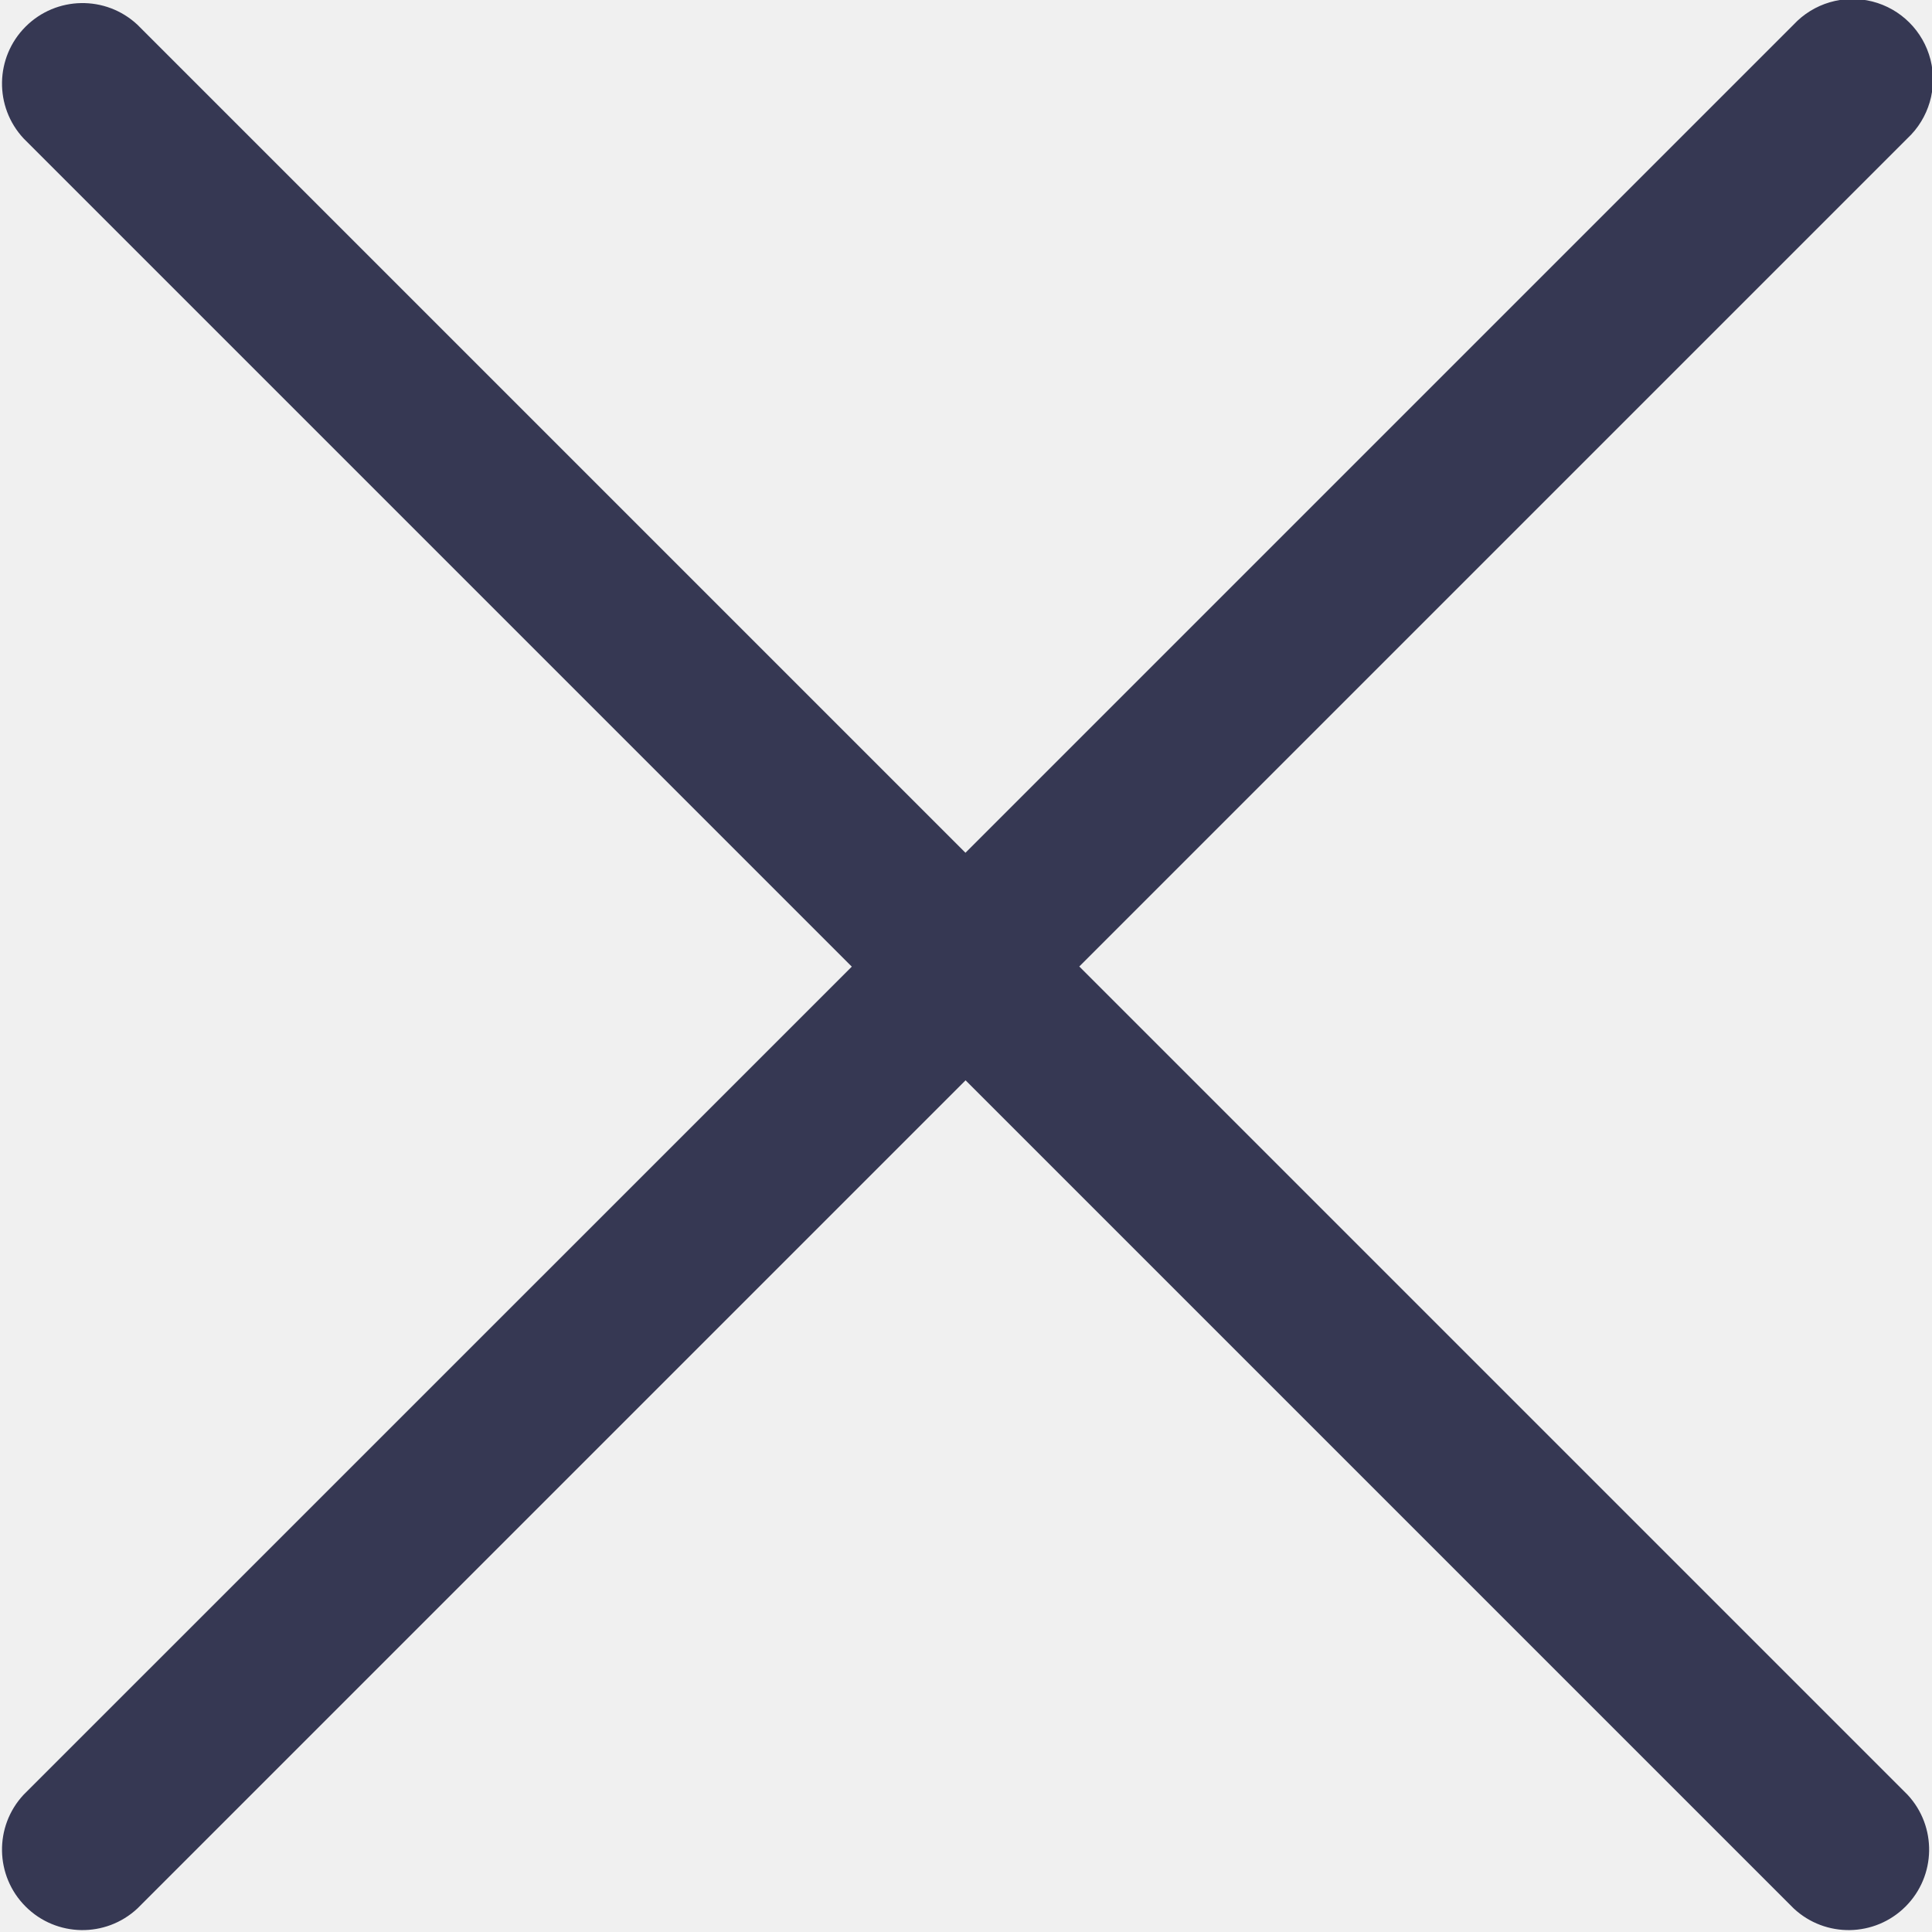
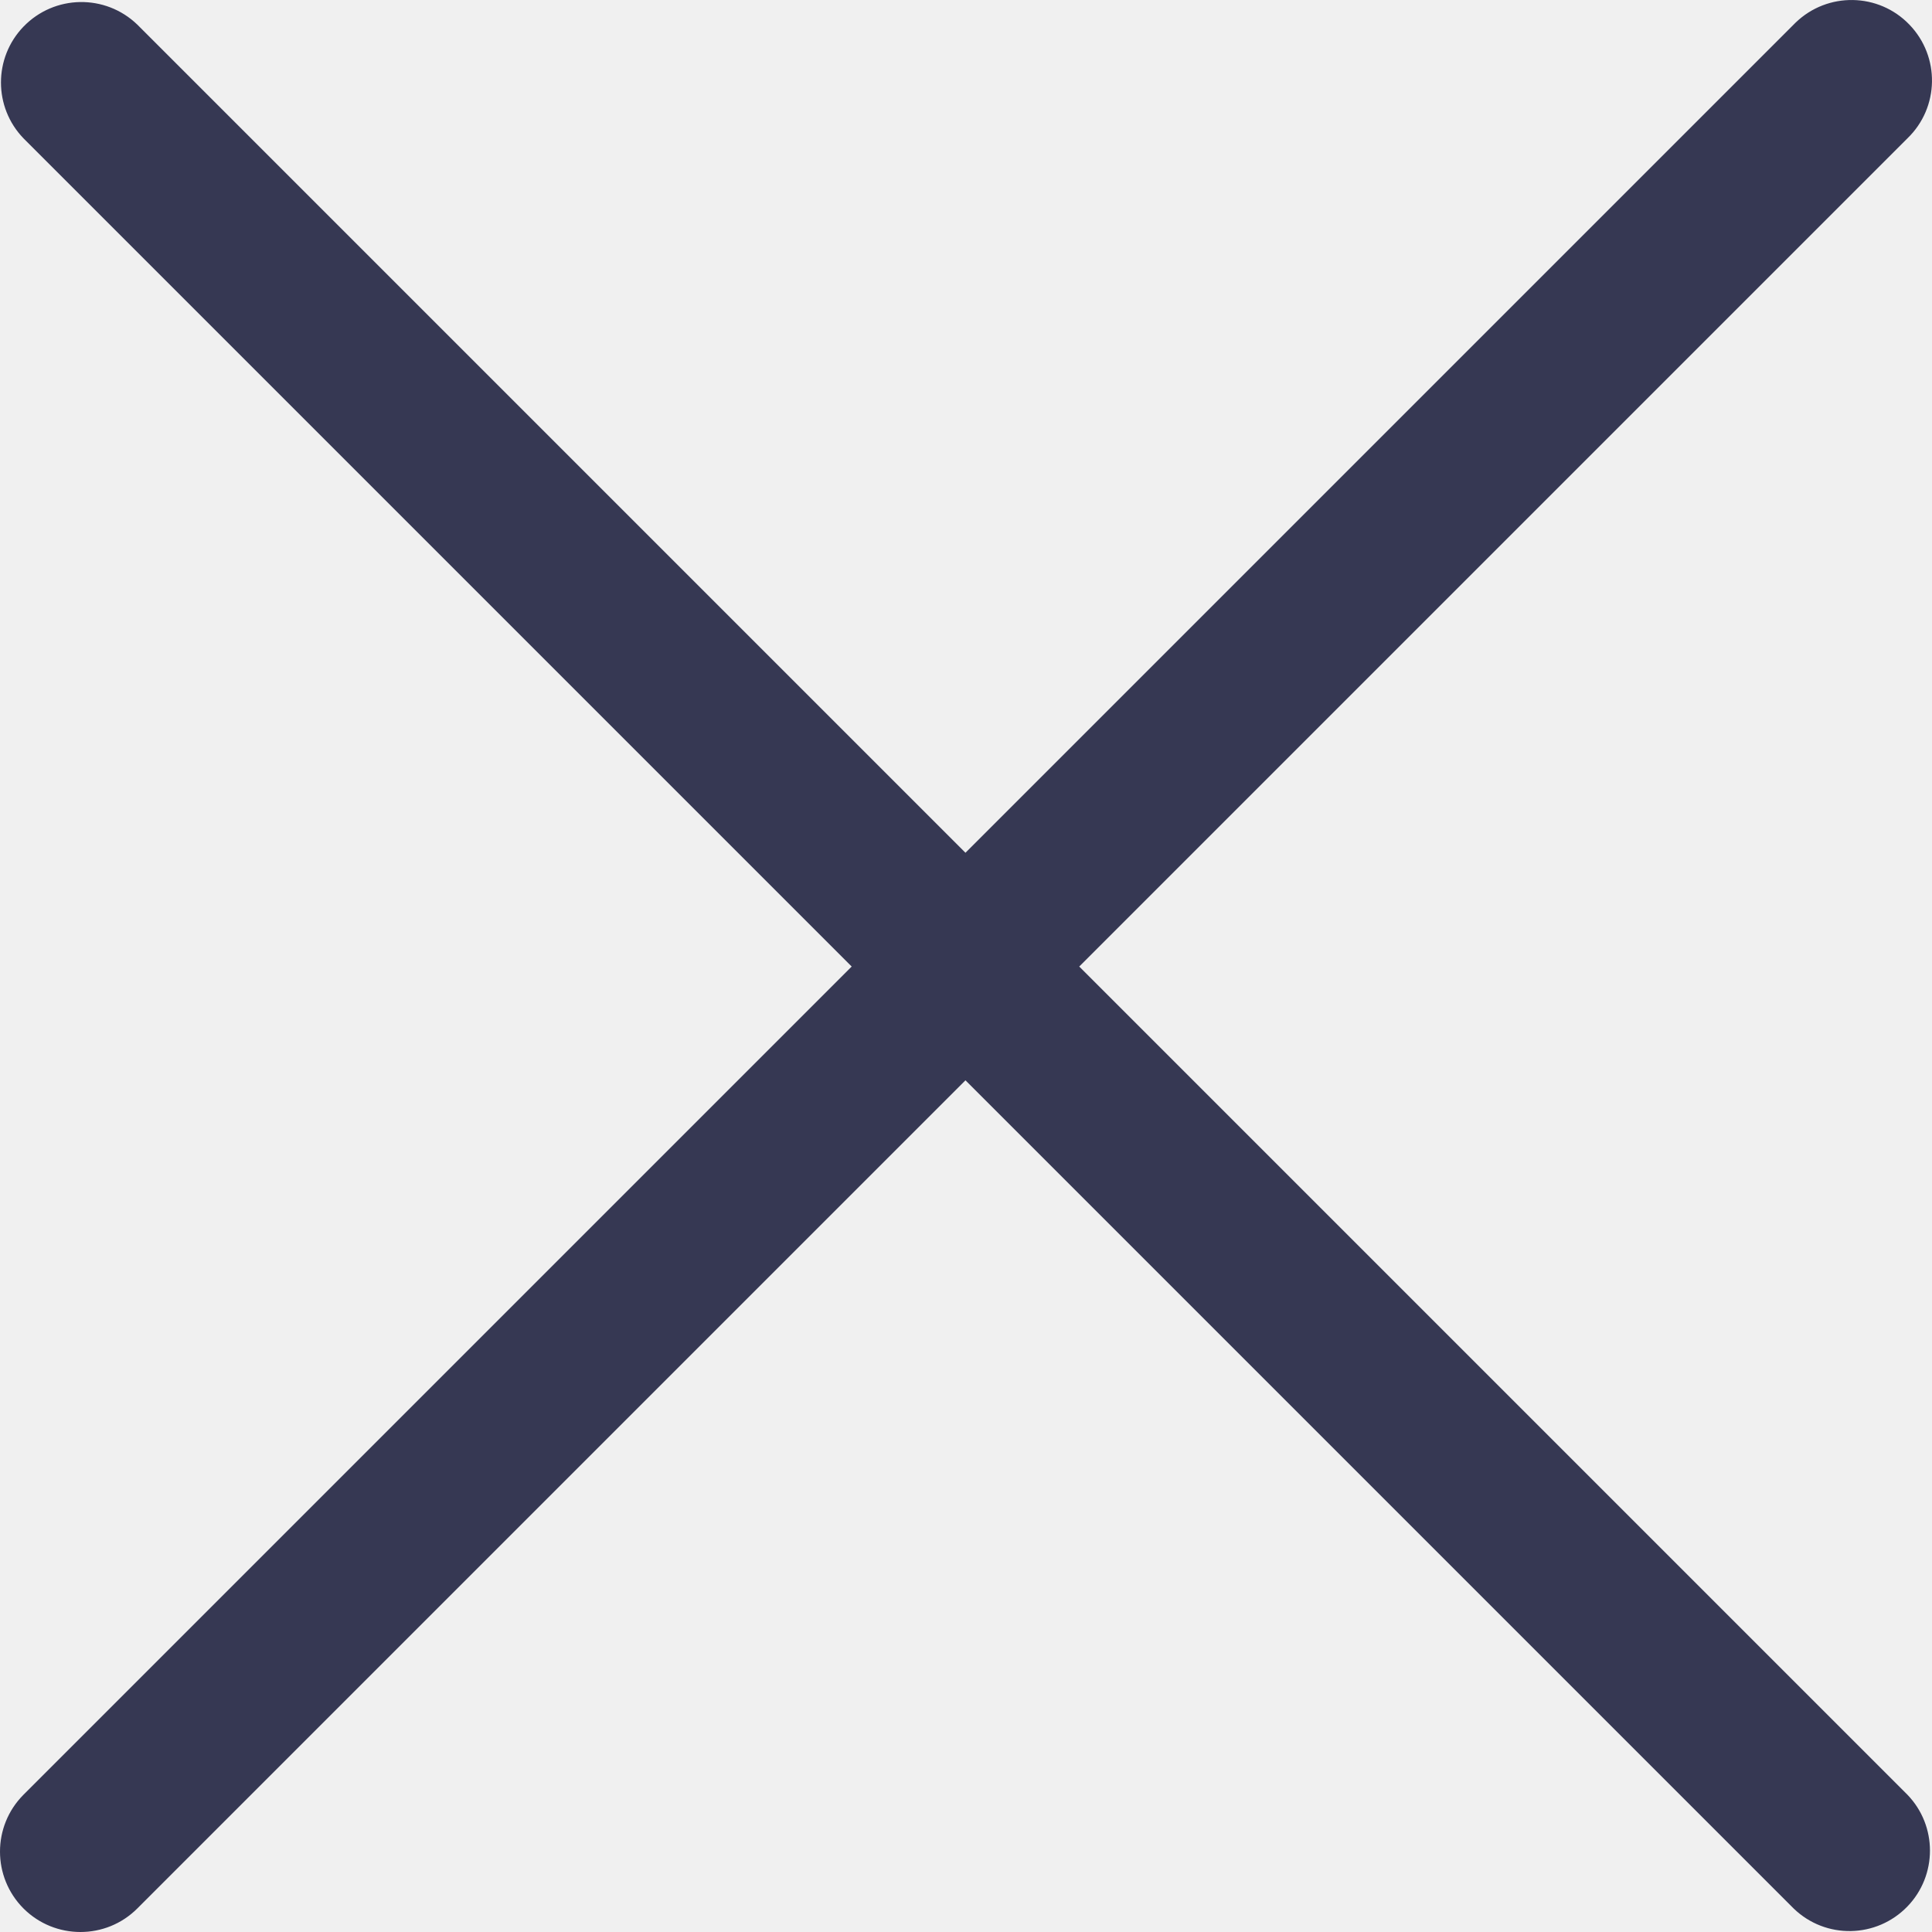
- <svg xmlns="http://www.w3.org/2000/svg" width="18" height="18" fill="none">
+ <svg xmlns="http://www.w3.org/2000/svg" width="18" height="18" viewBox="0 0 18 18" fill="none">
  <g clip-path="url(#clip0_669_570)">
-     <path d="M10.055 9.005l7.716-7.716A.75.75 0 1016.71.23L8.995 7.945 1.28.23A.75.75 0 00.22 1.29l7.716 7.716L.22 16.721a.75.75 0 001.06 1.06l7.716-7.716 7.716 7.716a.75.75 0 001.06-1.06l-7.716-7.716z" fill="#363853" />
+     <path d="M10.055 9.005L17.771 1.289C18.069 1.002 18.077 0.527 17.789 0.229C17.502 -0.069 17.027 -0.077 16.729 0.211C16.723 0.217 16.717 0.223 16.711 0.229L8.995 7.945L1.279 0.229C0.981 -0.058 0.507 -0.05 0.219 0.248C-0.061 0.538 -0.061 0.999 0.219 1.289L7.935 9.005L0.219 16.721C-0.073 17.014 -0.073 17.488 0.219 17.781C0.512 18.073 0.987 18.073 1.279 17.781L8.995 10.065L16.711 17.781C17.009 18.069 17.483 18.06 17.771 17.762C18.051 17.472 18.051 17.011 17.771 16.721L10.055 9.005Z" fill="#363853" />
  </g>
  <defs>
    <clipPath id="clip0_669_570">
-       <path fill="#fff" d="M0 0h18v18H0z" />
+       <rect width="18" height="18" fill="white" />
    </clipPath>
  </defs>
</svg>
